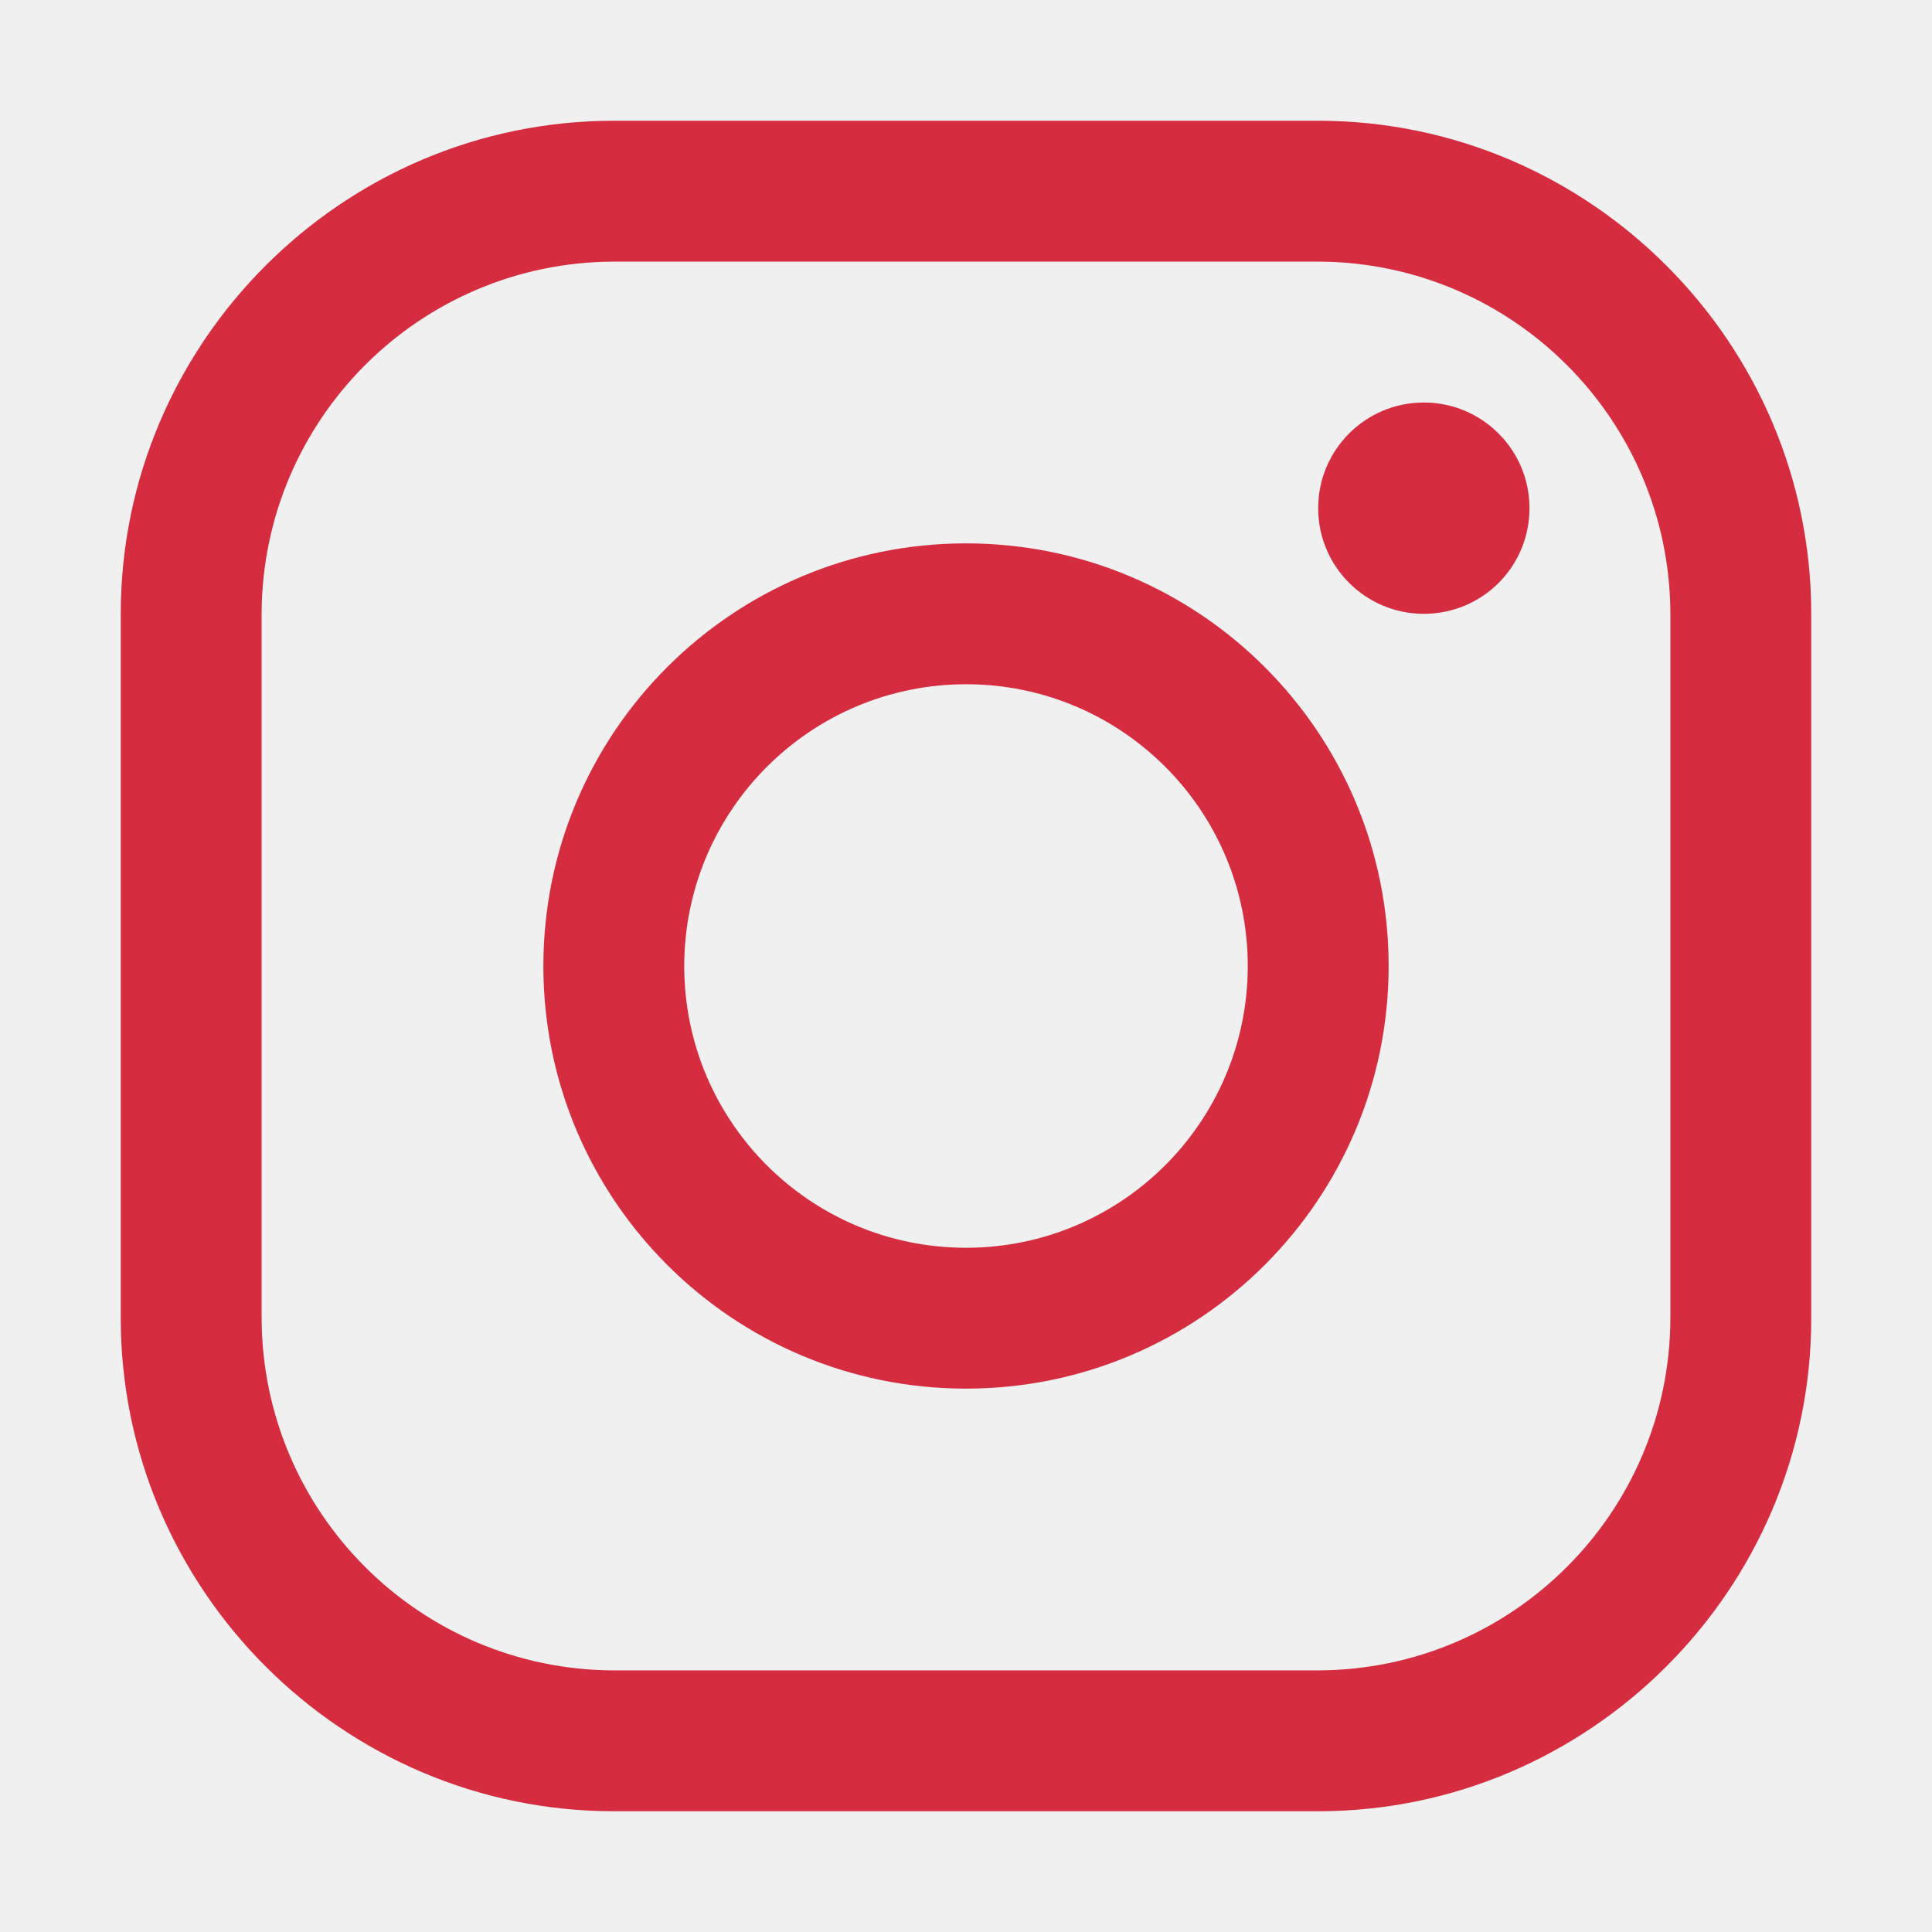
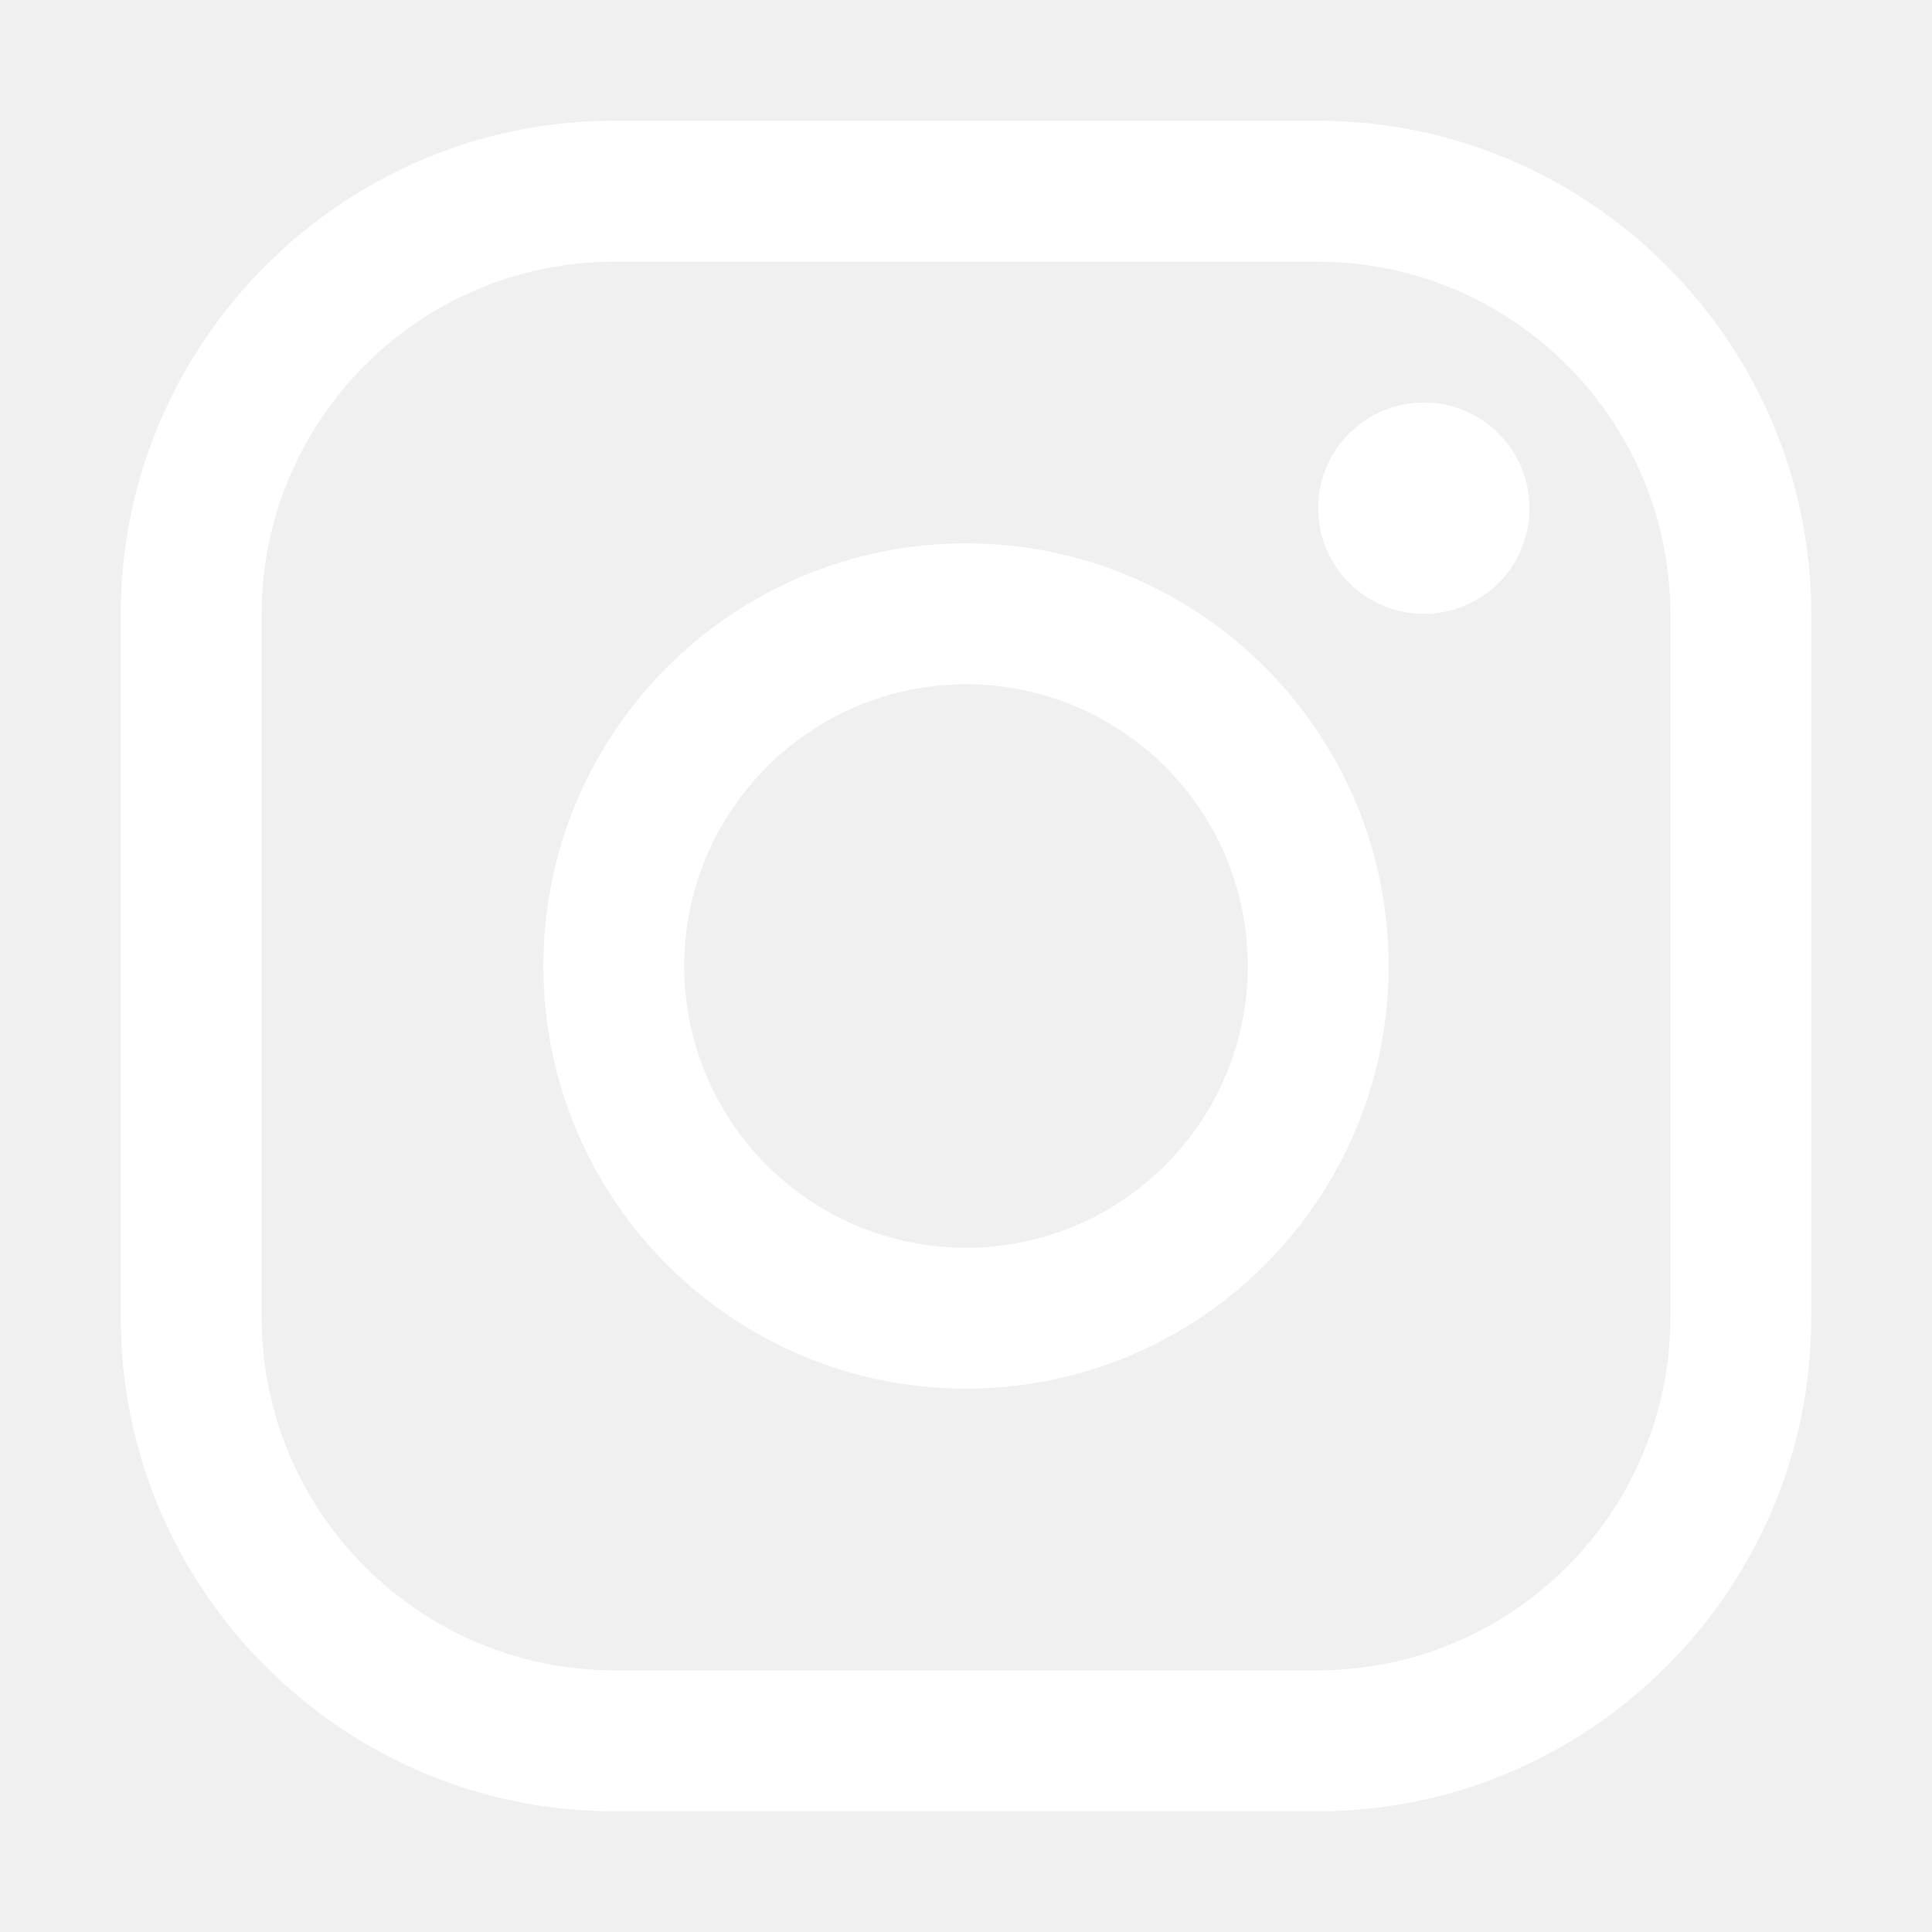
- <svg xmlns="http://www.w3.org/2000/svg" class="ionicon" viewBox="0 0 512 512" fill="#d52c3f">
+ <svg xmlns="http://www.w3.org/2000/svg" class="ionicon" viewBox="0 0 512 512" fill="#ffffff">
  <path d="M349.33 69.33a93.62 93.62 0 0193.34 93.34v186.66a93.62 93.62 0 01-93.34 93.34H162.67a93.62 93.62 0 01-93.34-93.34V162.67a93.62 93.62 0 0193.34-93.34h186.66m0-37.33H162.67C90.8 32 32 90.8 32 162.67v186.66C32 421.2 90.8 480 162.67 480h186.66C421.2 480 480 421.2 480 349.33V162.67C480 90.8 421.2 32 349.33 32z" />
  <path d="M377.33 162.67a28 28 0 1128-28 27.94 27.94 0 01-28 28zM256 181.33A74.67 74.67 0 11181.33 256 74.75 74.75 0 01256 181.33m0-37.33a112 112 0 10112 112 112 112 0 00-112-112z" />
</svg>
